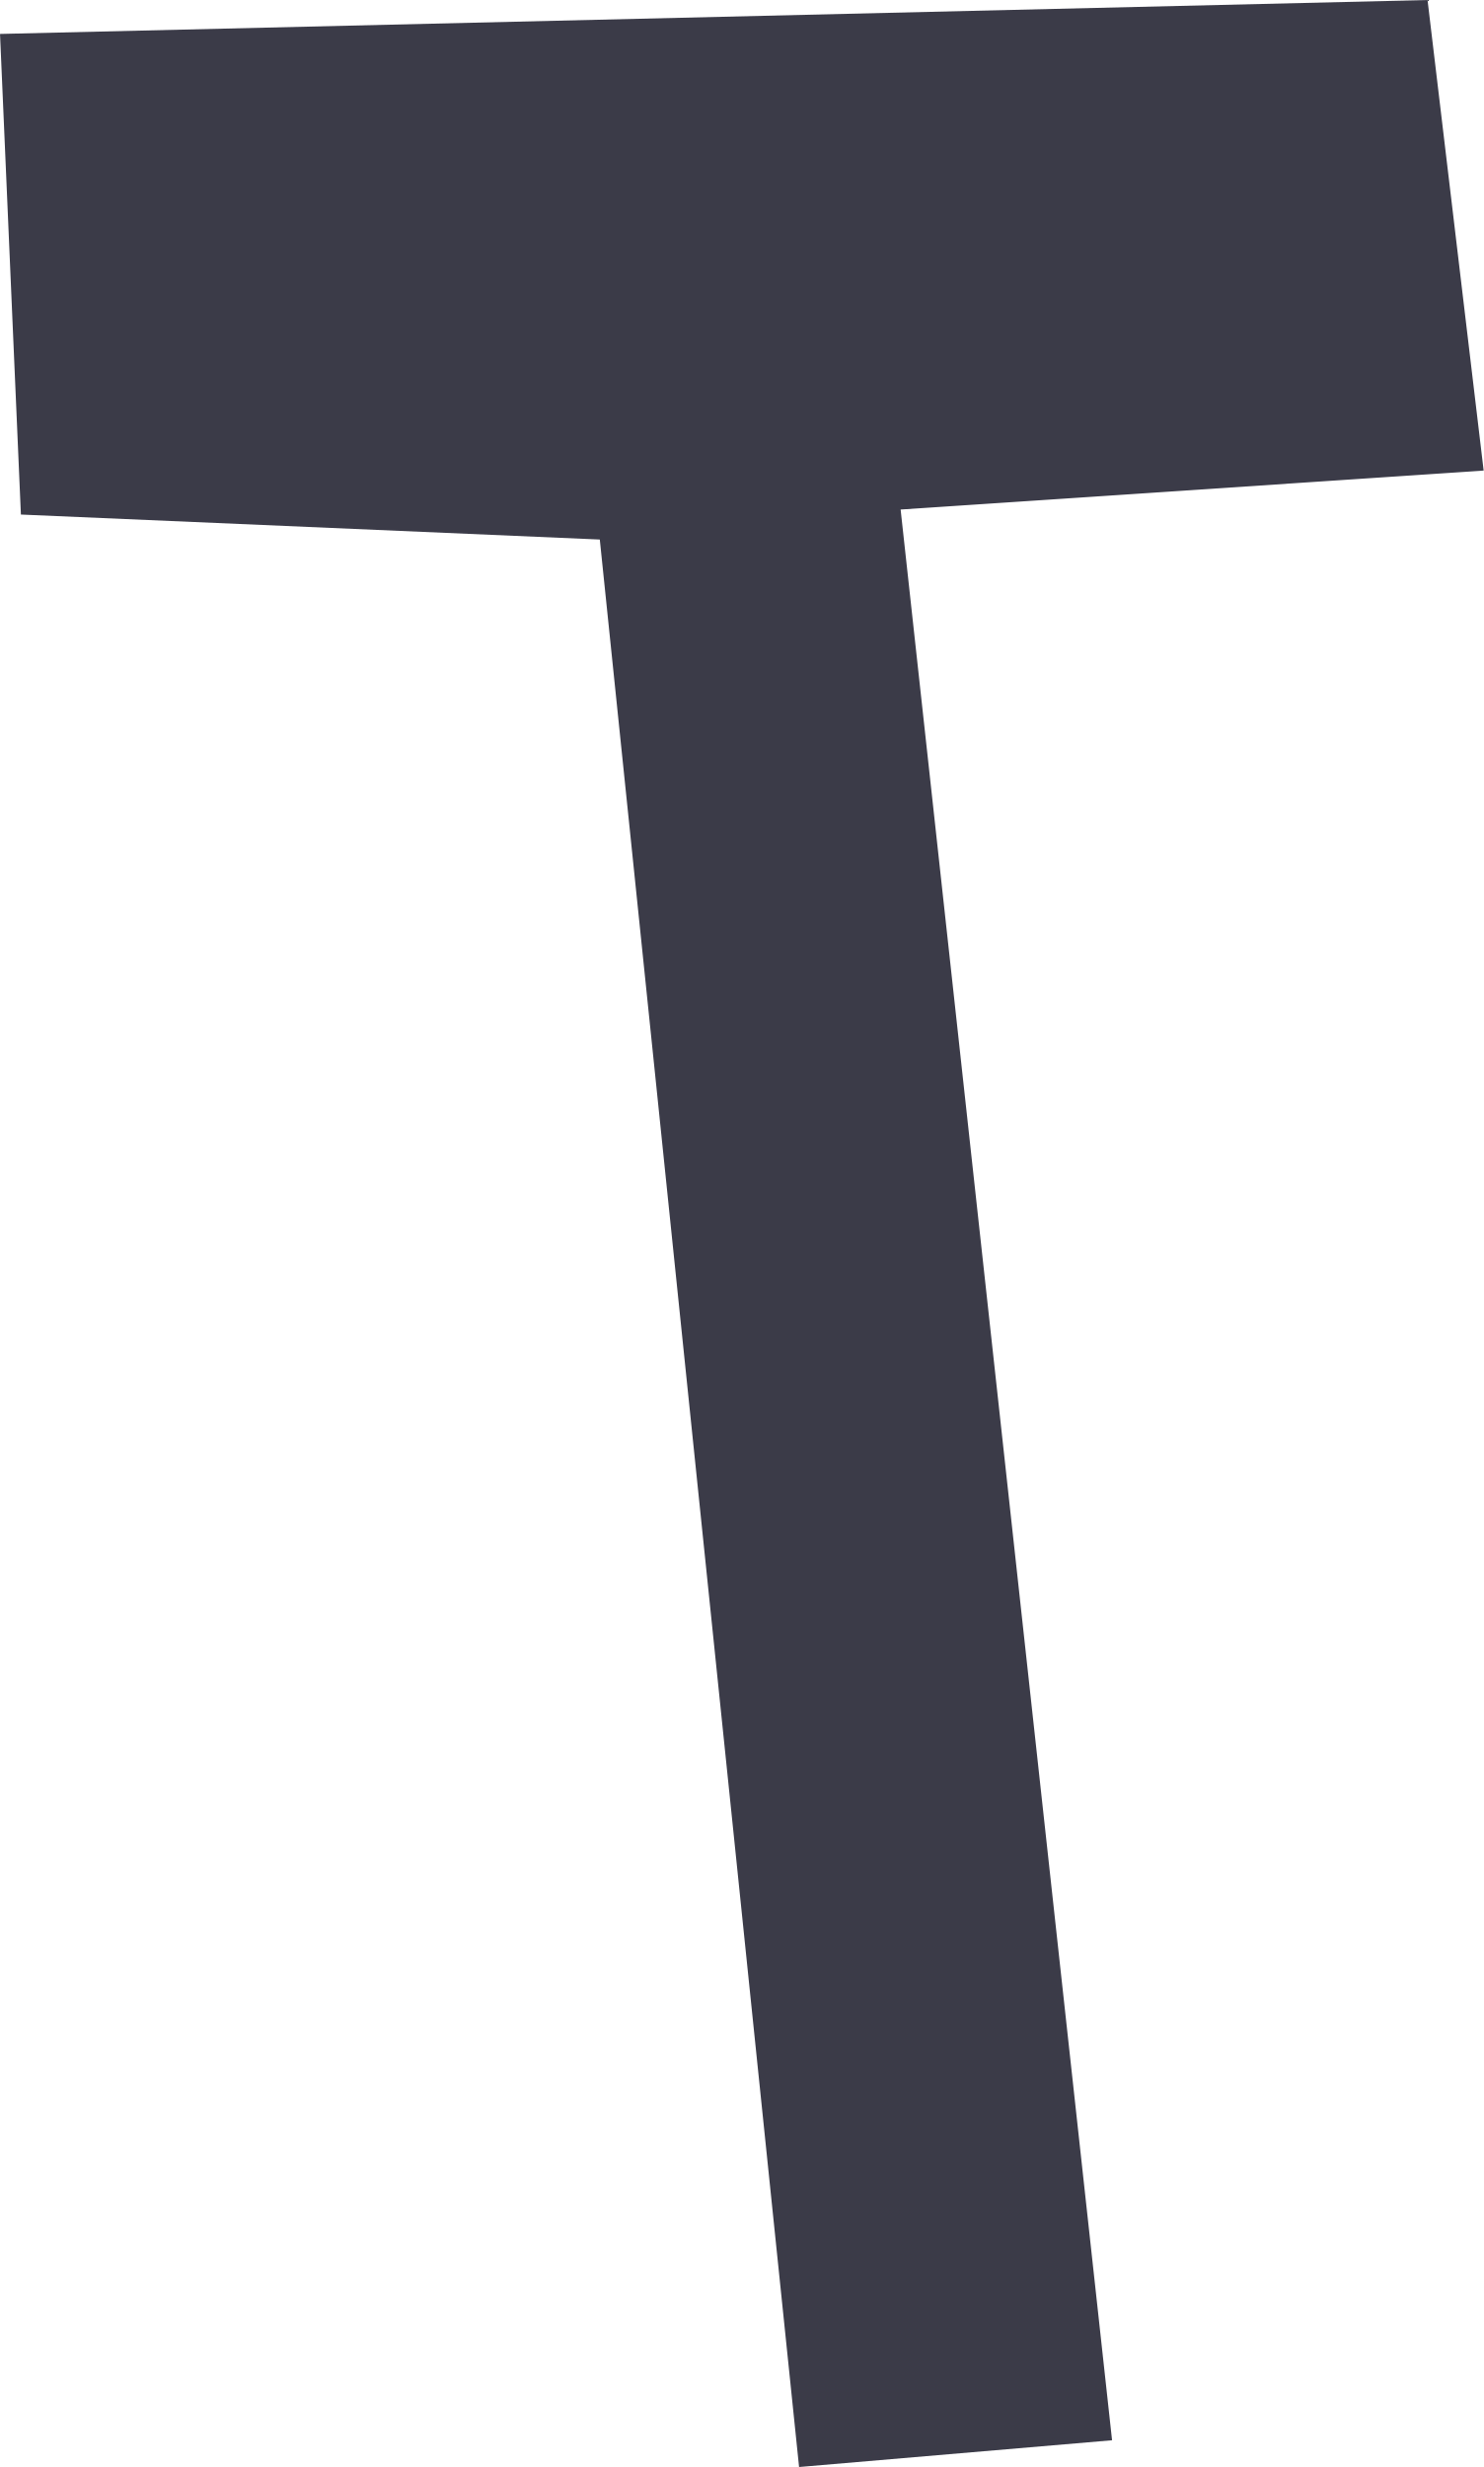
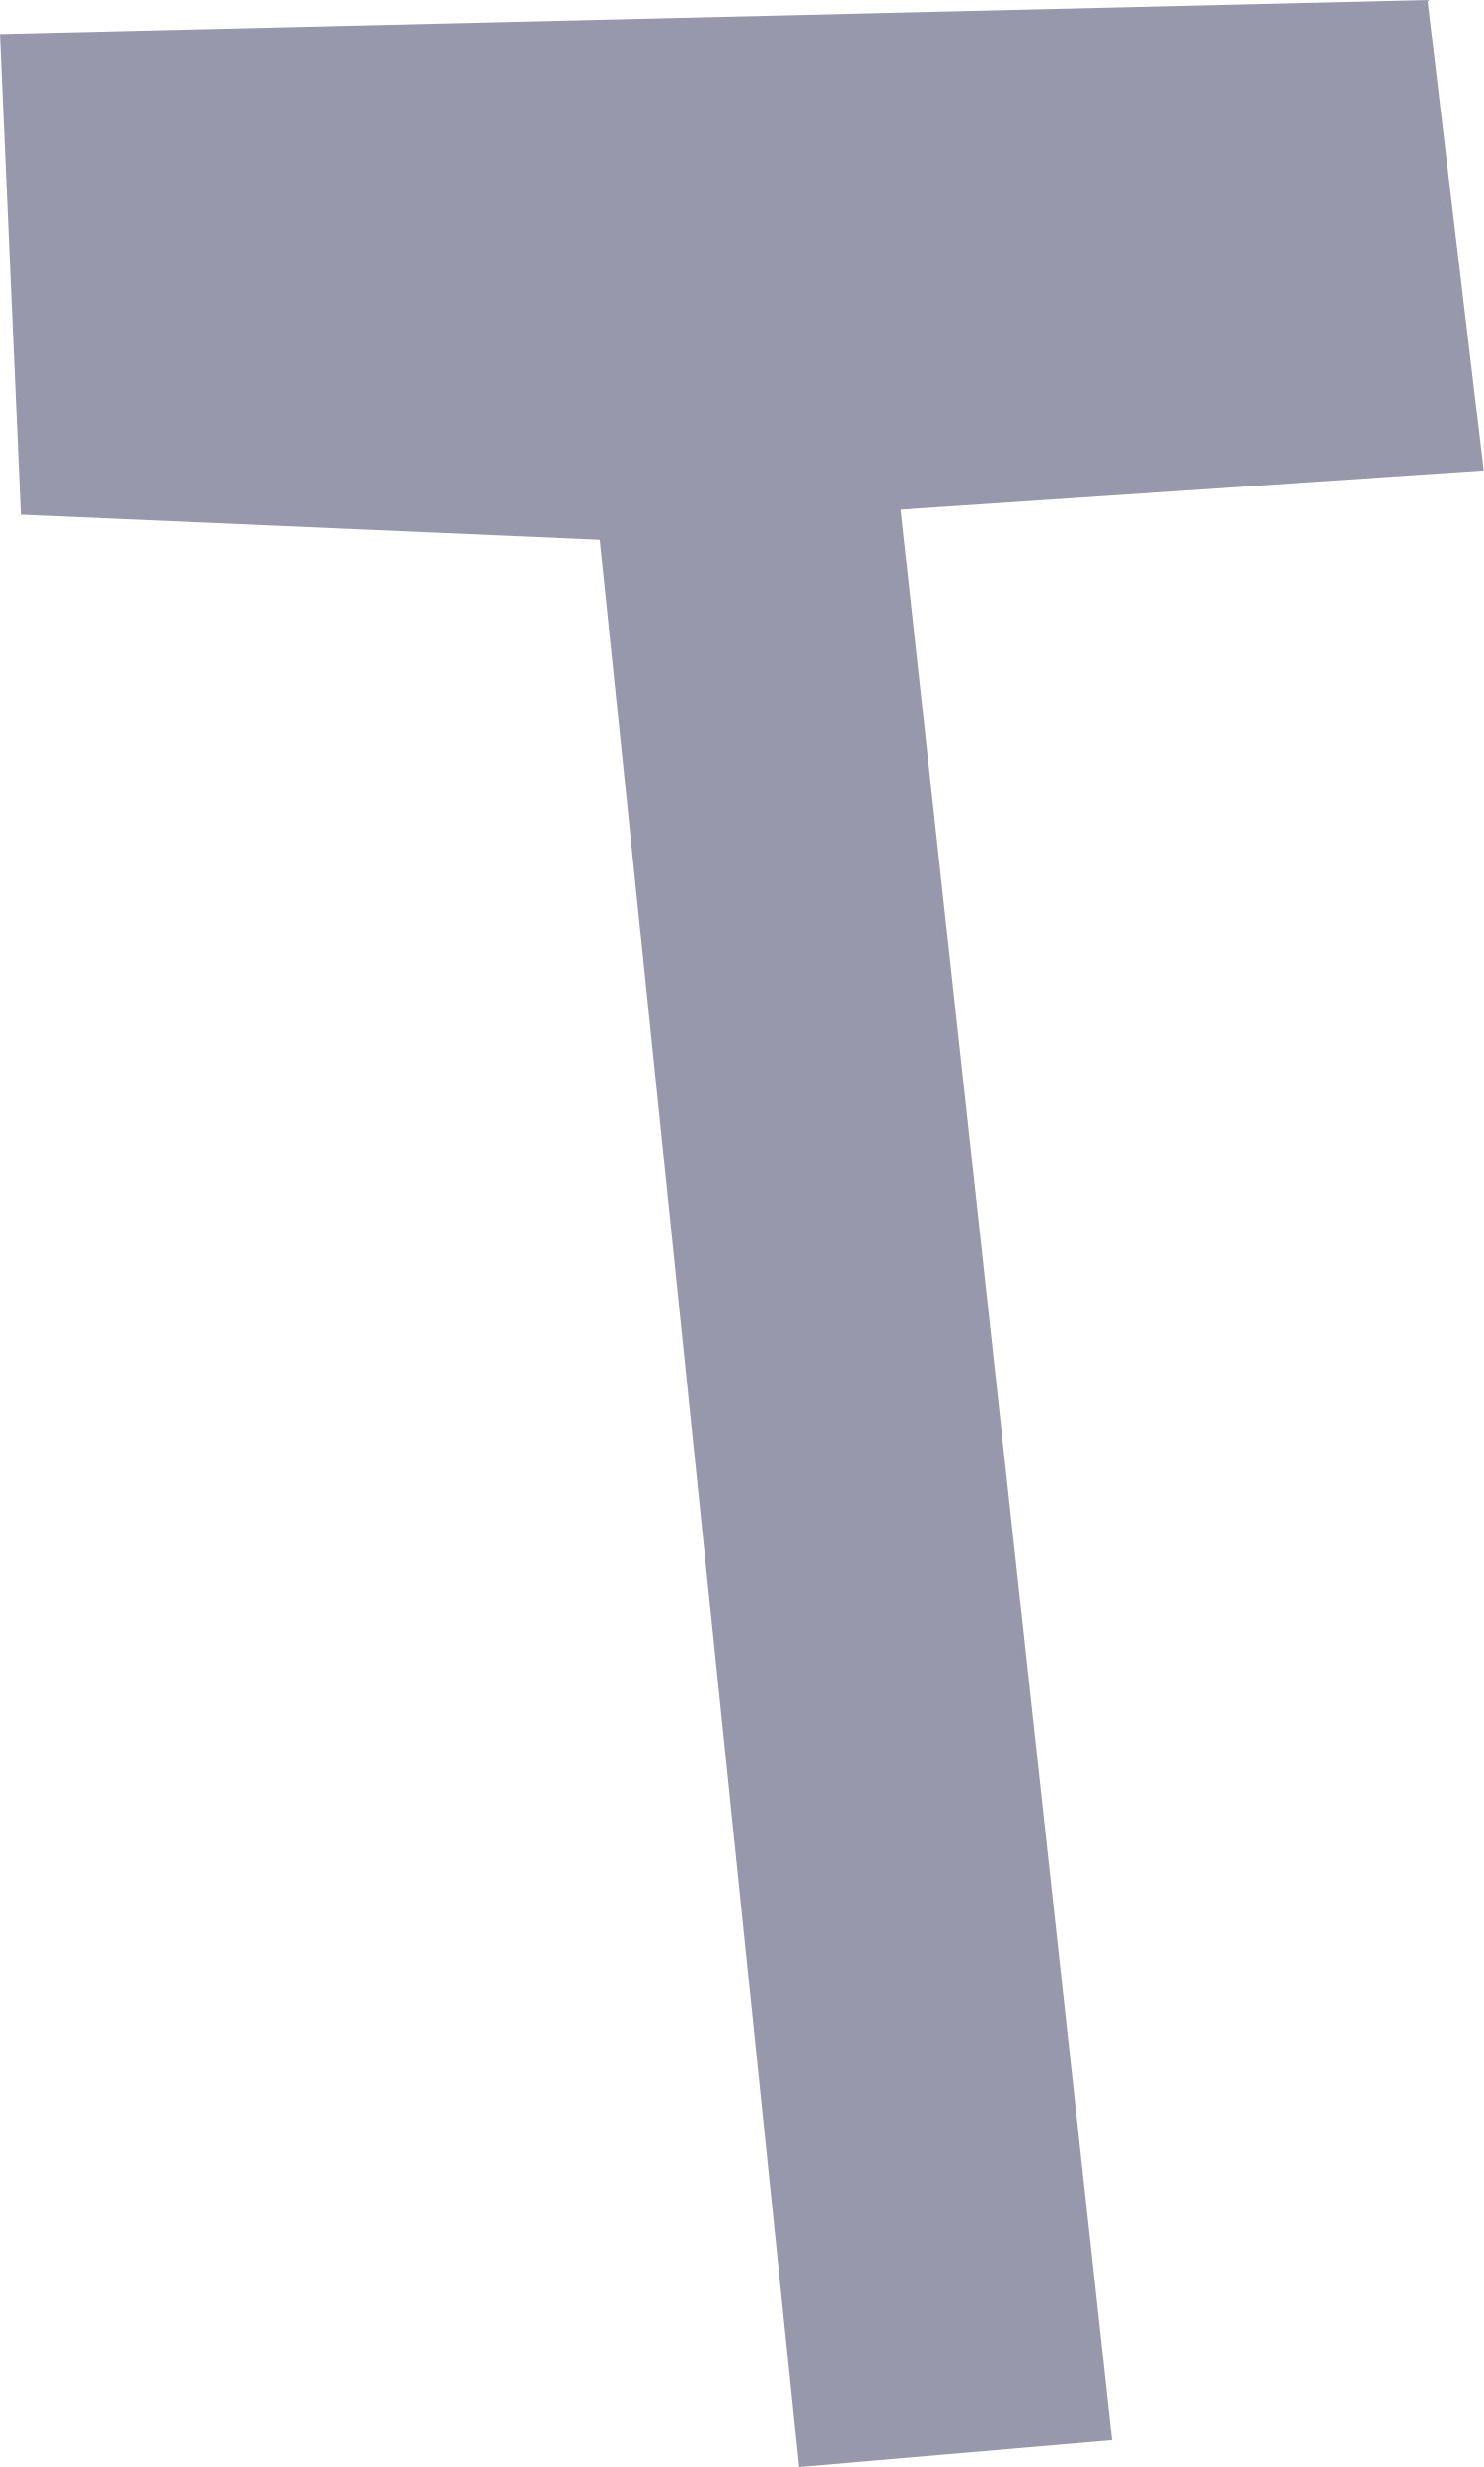
<svg xmlns="http://www.w3.org/2000/svg" width="45.265mm" height="75.26mm" viewBox="0 0 45.265 75.26" version="1.1" id="svg1" xml:space="preserve">
  <defs id="defs1" />
  <g id="layer1" transform="translate(-100.7613,-154.9327)">
-     <path style="fill:#3b3b48;fill-opacity:1;stroke-width:0.195" d="m 125.141,230.193 9.549,-0.816 -6.451,-58.9 17.788,-1.189 -1.712,-14.355 -43.553,1.035 0.637,14.662 17.662,0.762 z" id="path17" />
+     <path style="fill:#9898ac;fill-opacity:1;stroke-width:0.195" d="m 125.141,230.193 9.549,-0.816 -6.451,-58.9 17.788,-1.189 -1.712,-14.355 -43.553,1.035 0.637,14.662 17.662,0.762 z" id="path17" />
  </g>
</svg>
